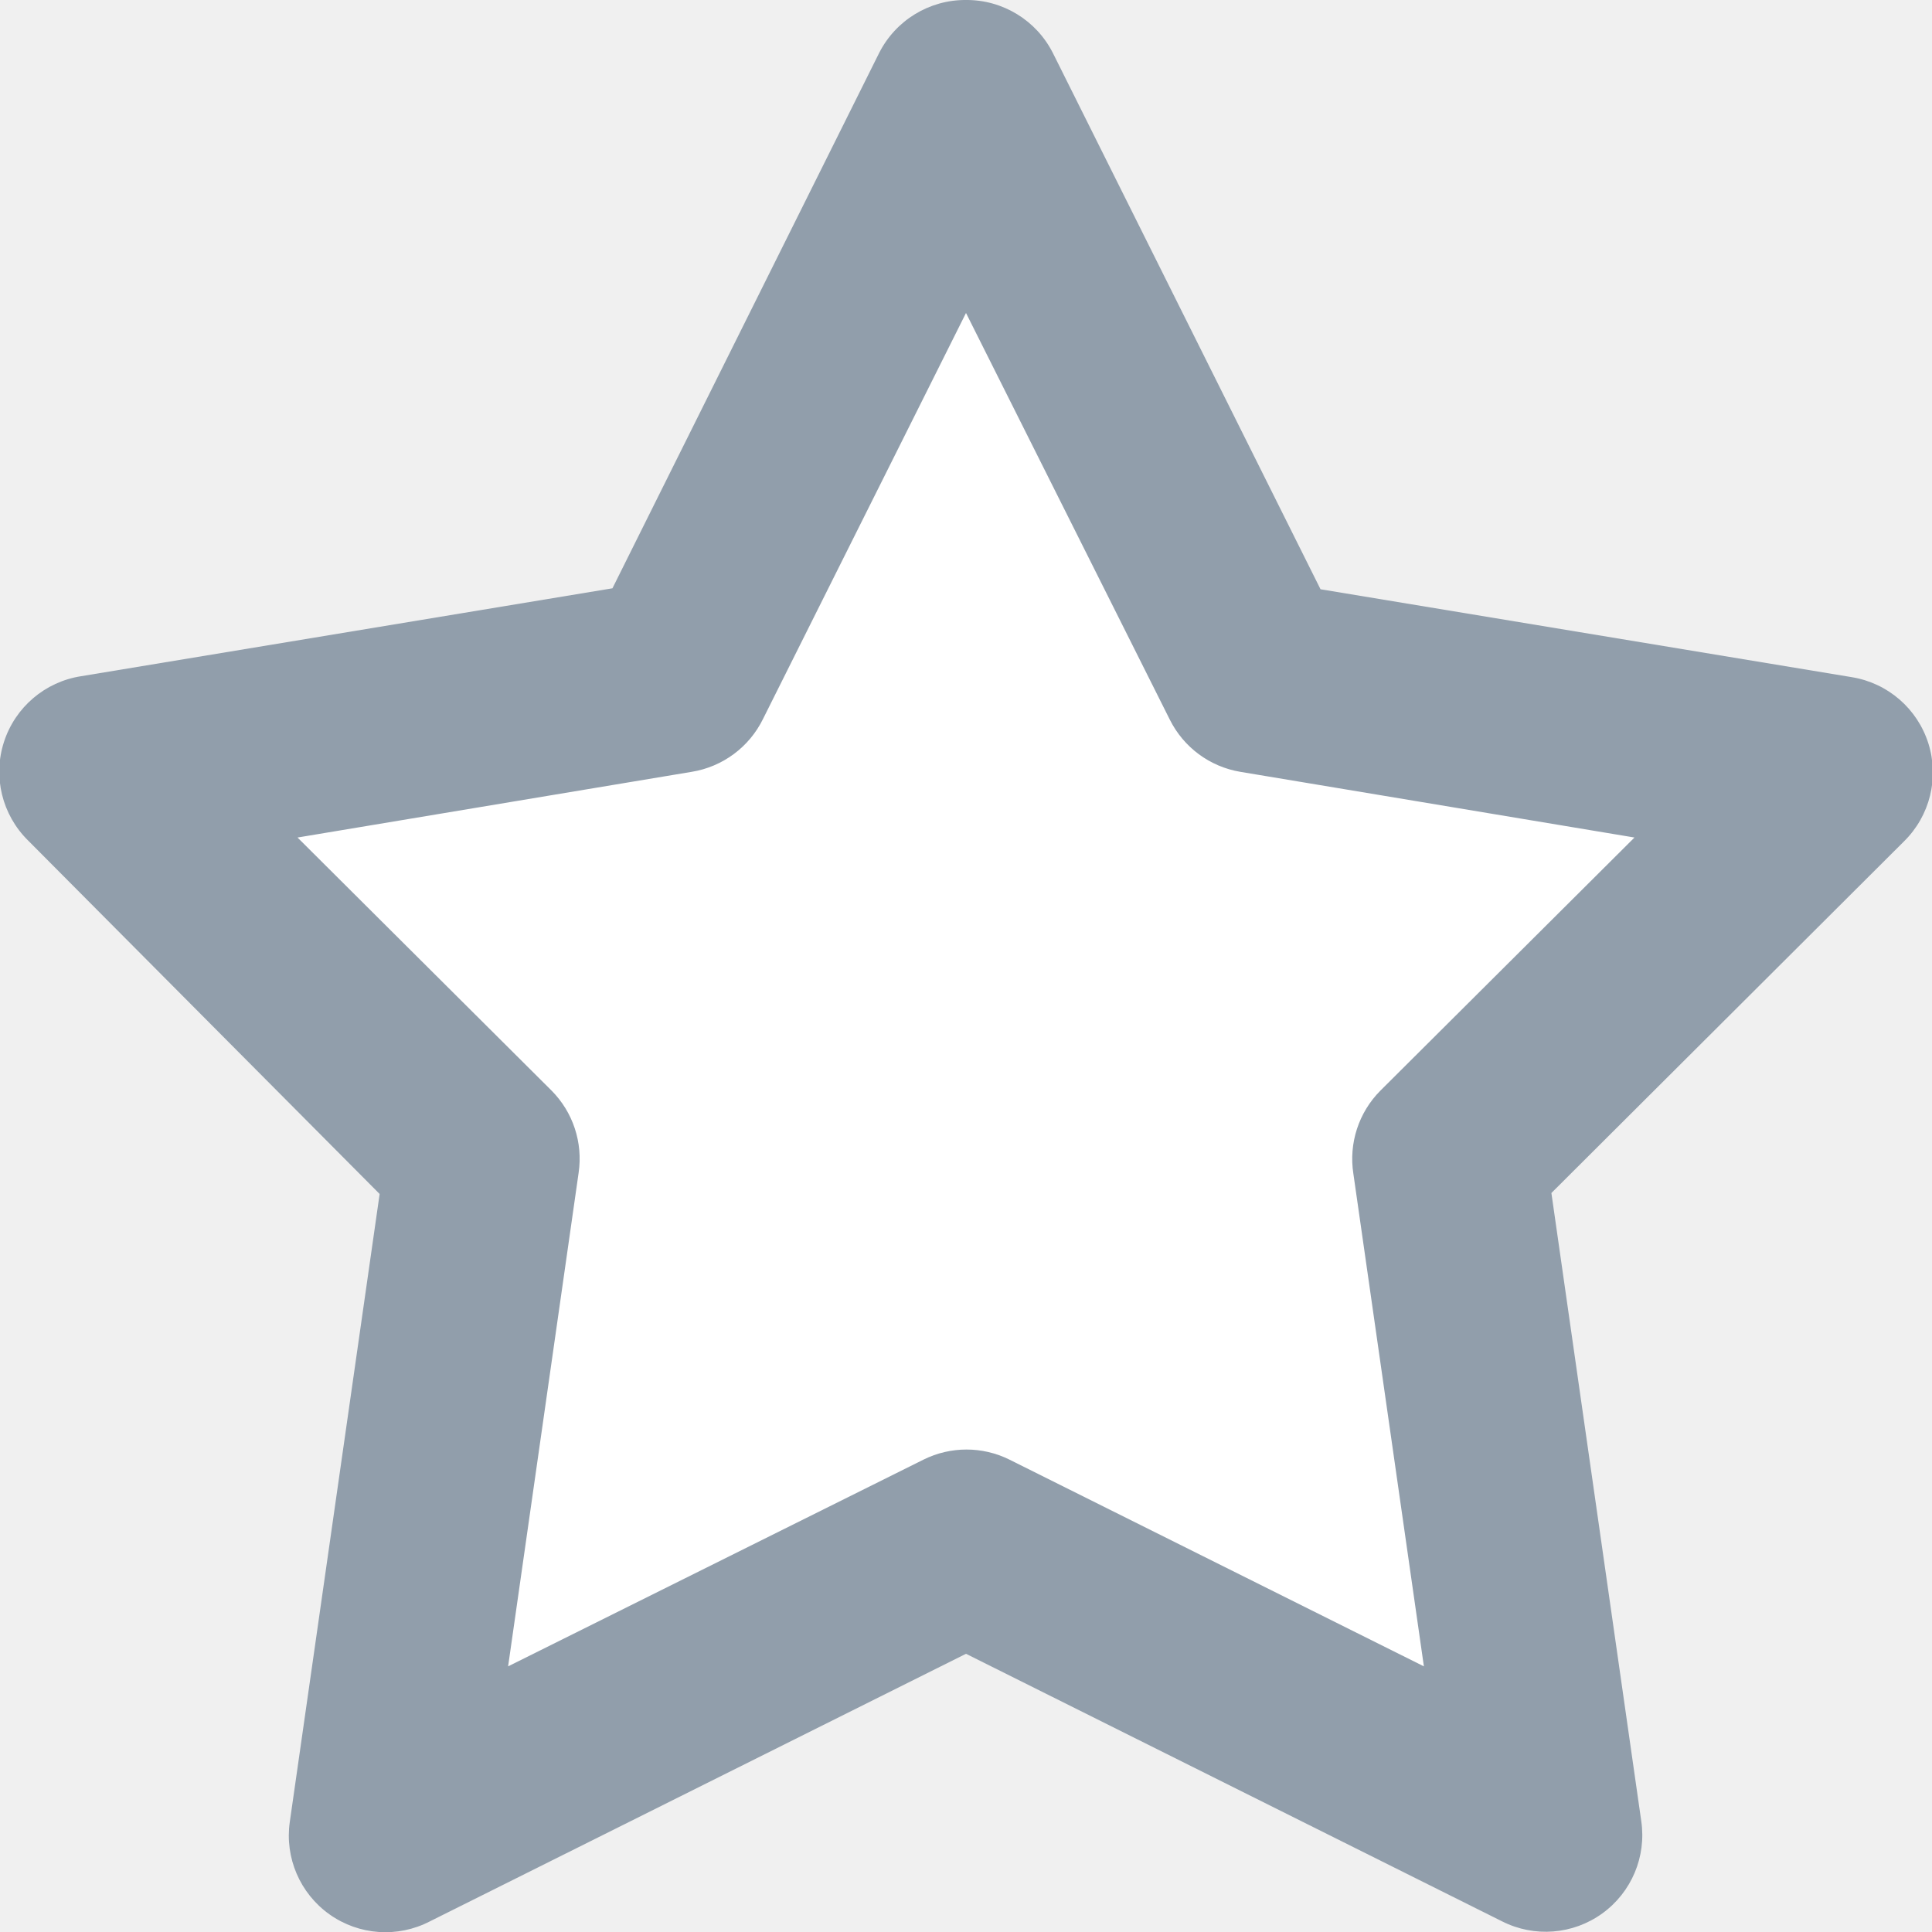
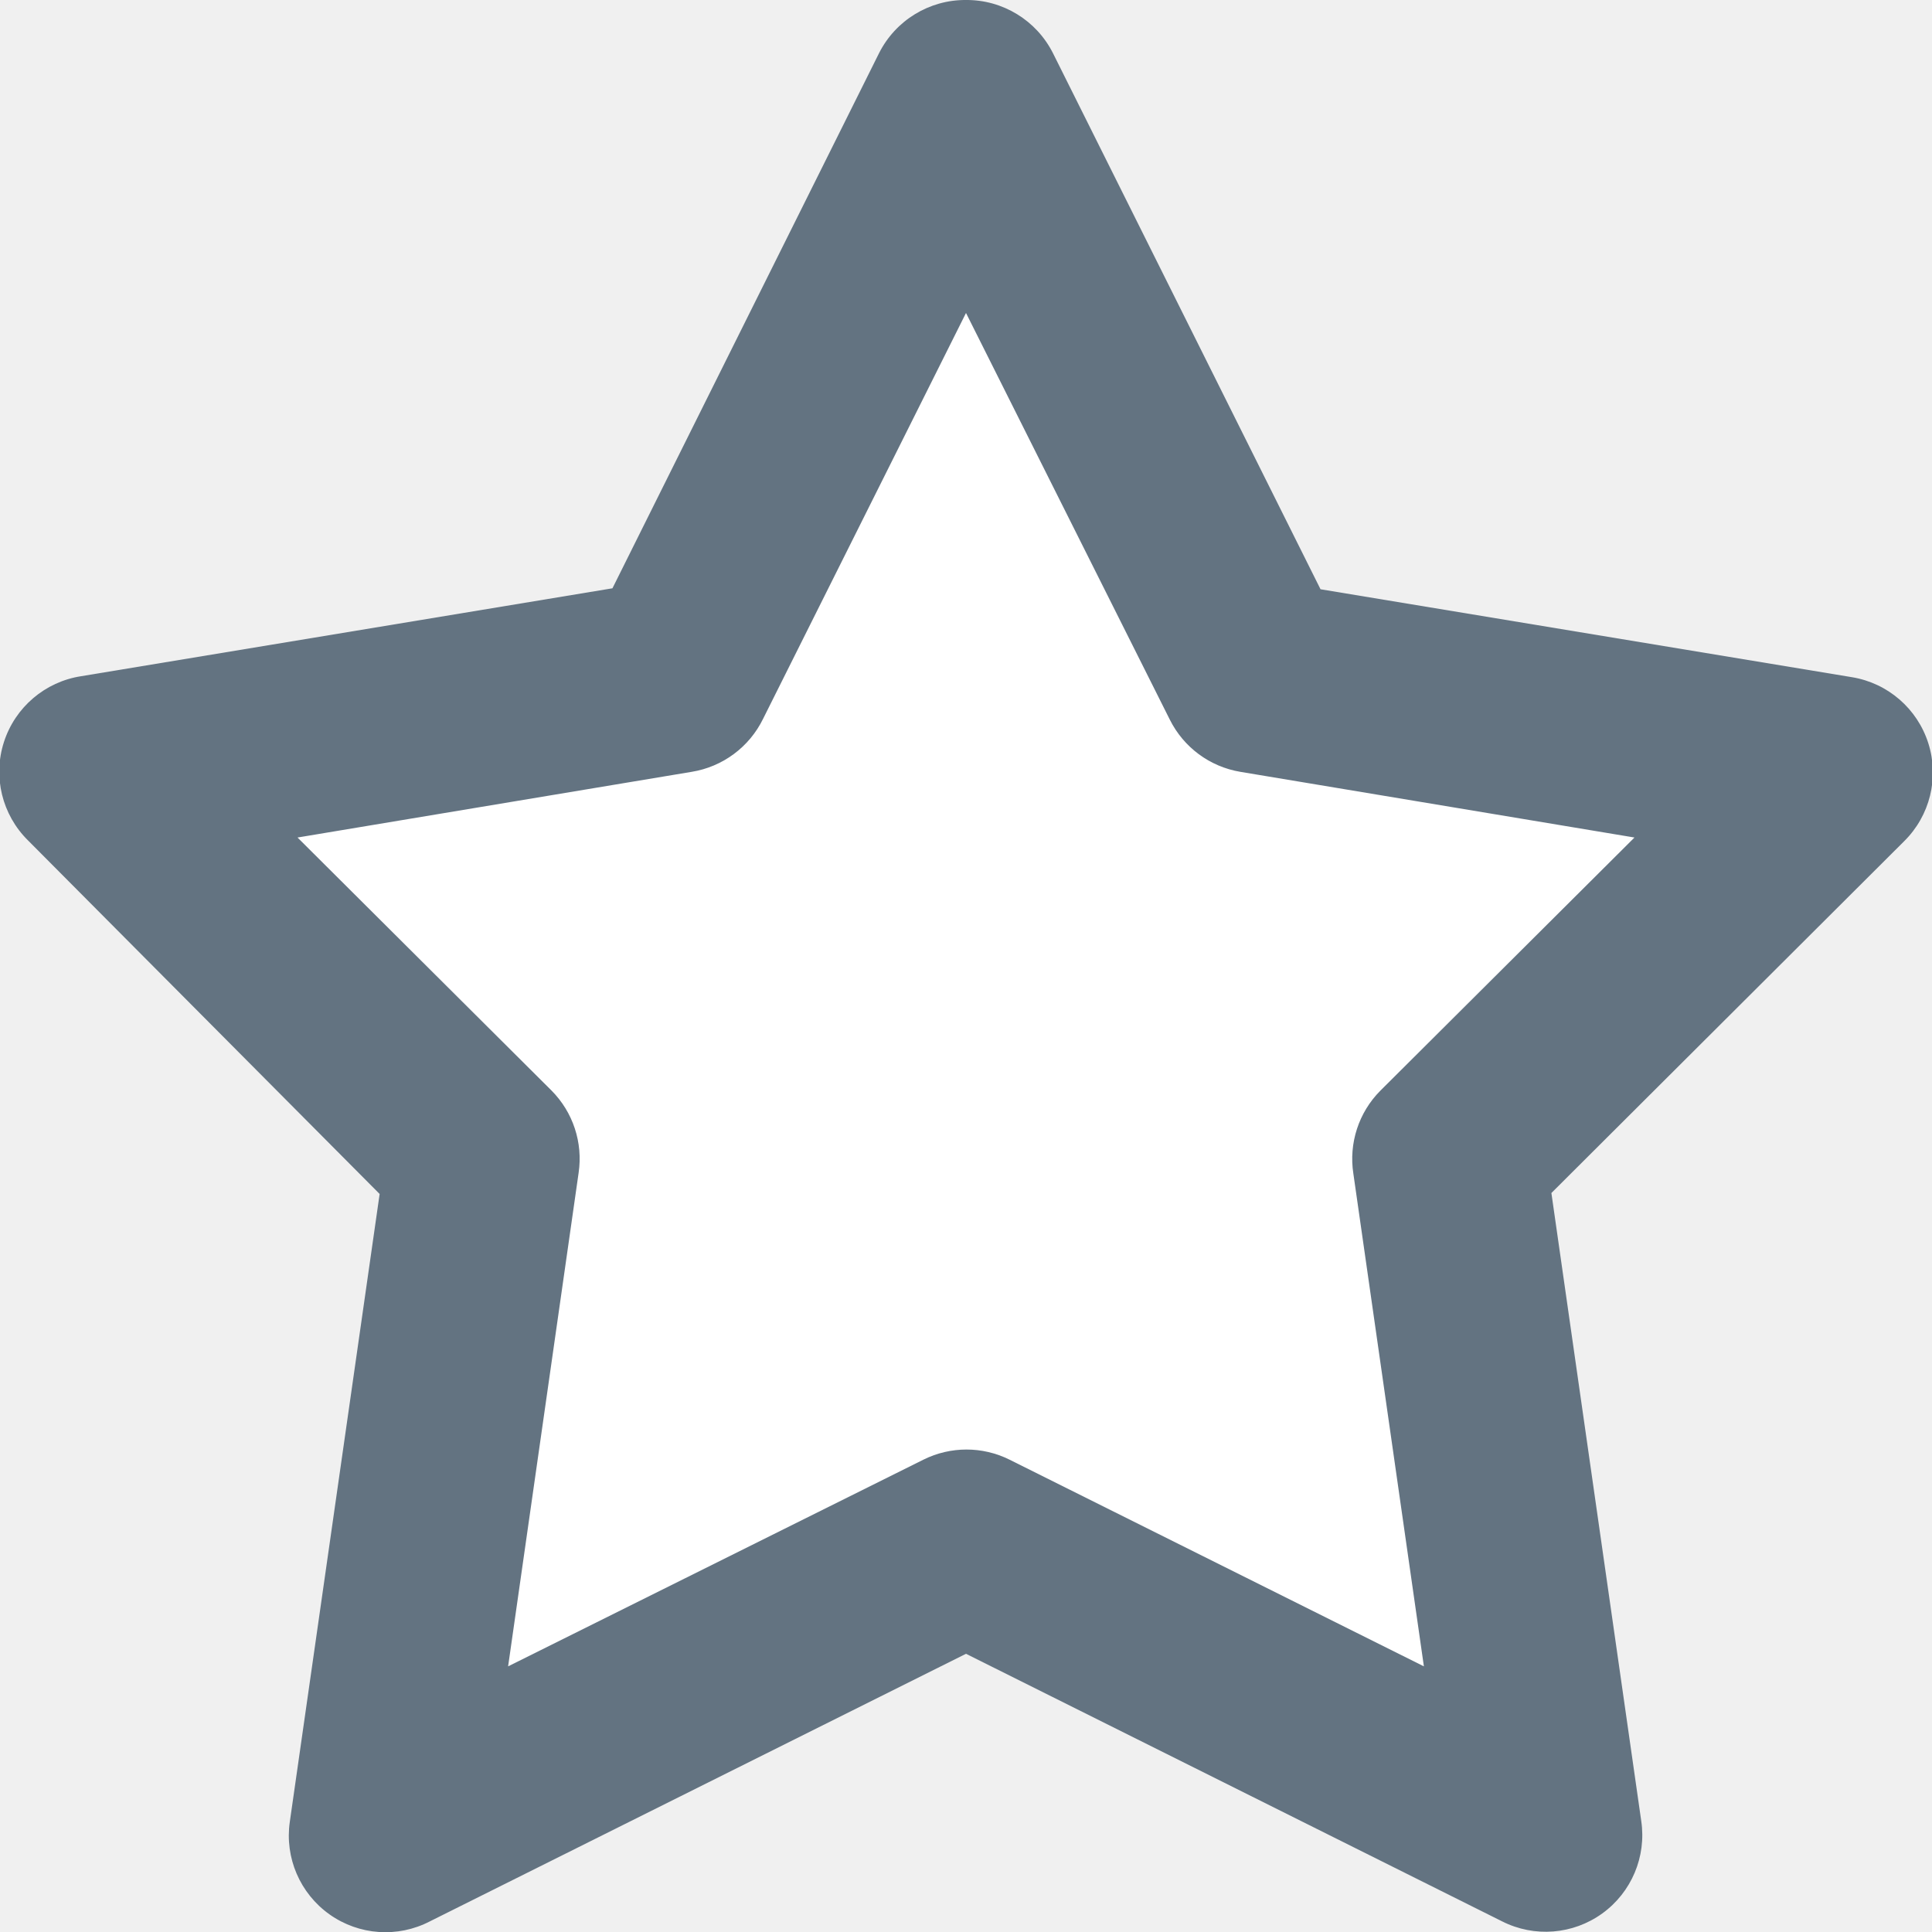
<svg xmlns="http://www.w3.org/2000/svg" viewBox="0 0 20 20">
  <path fill="#fff" d="M10 1L7 7 1 8l4 4-1 7 6-3 6 3-1-7 4-4-6-1-3-6z" />
-   <path fill="#919EAB" d="M10 0a1 1 0 01.9.55l2.77 5.55 5.5.91a1 1 0 01.54 1.7l-3.65 3.64.93 6.5a1 1 0 01-1.44 1.04L10 17.12l-5.55 2.77A1 1 0 013 18.86l.93-6.5L.29 8.7A1 1 0 01.84 7l5.5-.91L9.1.55A1 1 0 0110 0zm0 3.24l-2.1 4.2a1 1 0 01-.74.55l-4.08.68 2.63 2.62a1 1 0 01.28.85l-.73 5.11 4.3-2.14a1 1 0 01.89 0l4.29 2.14-.73-5.1a1 1 0 01.28-.86l2.63-2.62-4.08-.68a1 1 0 01-.73-.54L10 3.24z" />
+   <path fill="#637381" d="M10 0a1 1 0 01.9.55l2.77 5.55 5.5.91a1 1 0 01.54 1.7l-3.65 3.64.93 6.5a1 1 0 01-1.44 1.04L10 17.12l-5.55 2.77A1 1 0 013 18.86l.93-6.5L.29 8.7A1 1 0 01.84 7l5.5-.91L9.1.55A1 1 0 0110 0zm0 3.24l-2.1 4.2a1 1 0 01-.74.55l-4.08.68 2.63 2.62a1 1 0 01.28.85l-.73 5.11 4.3-2.14a1 1 0 01.89 0l4.29 2.14-.73-5.1a1 1 0 01.28-.86l2.63-2.62-4.08-.68a1 1 0 01-.73-.54L10 3.24z" />
</svg>
